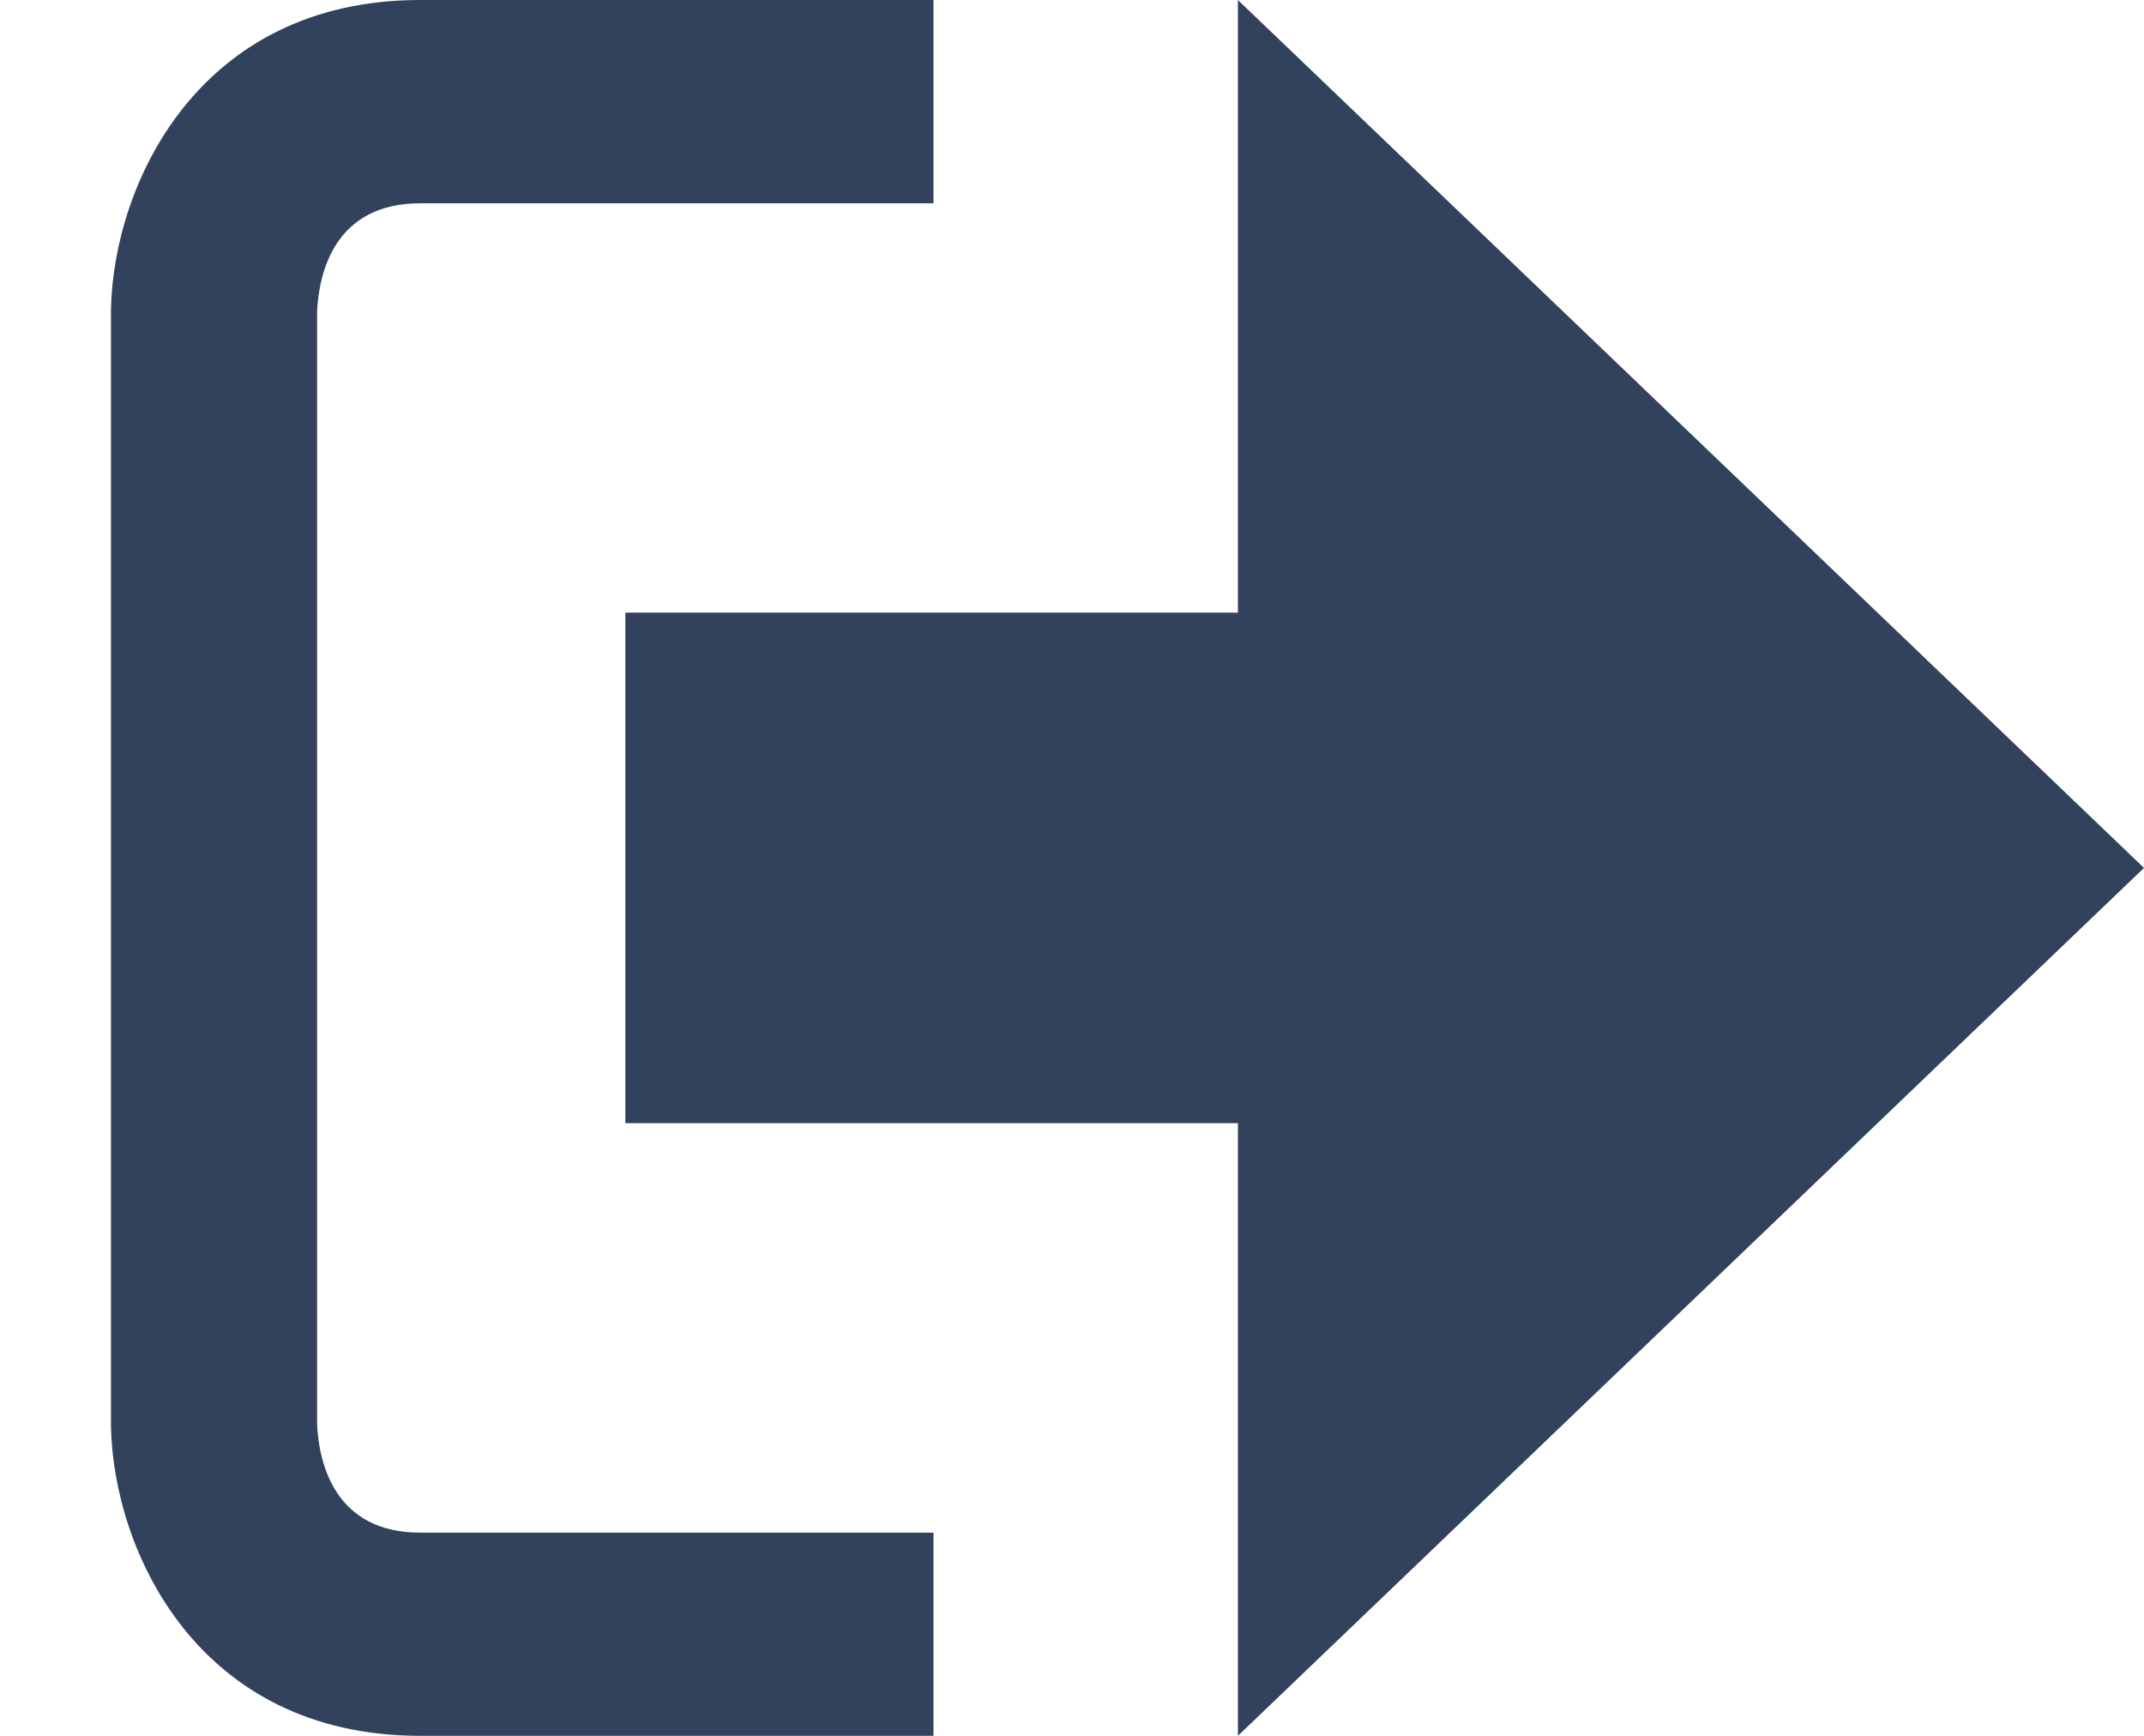
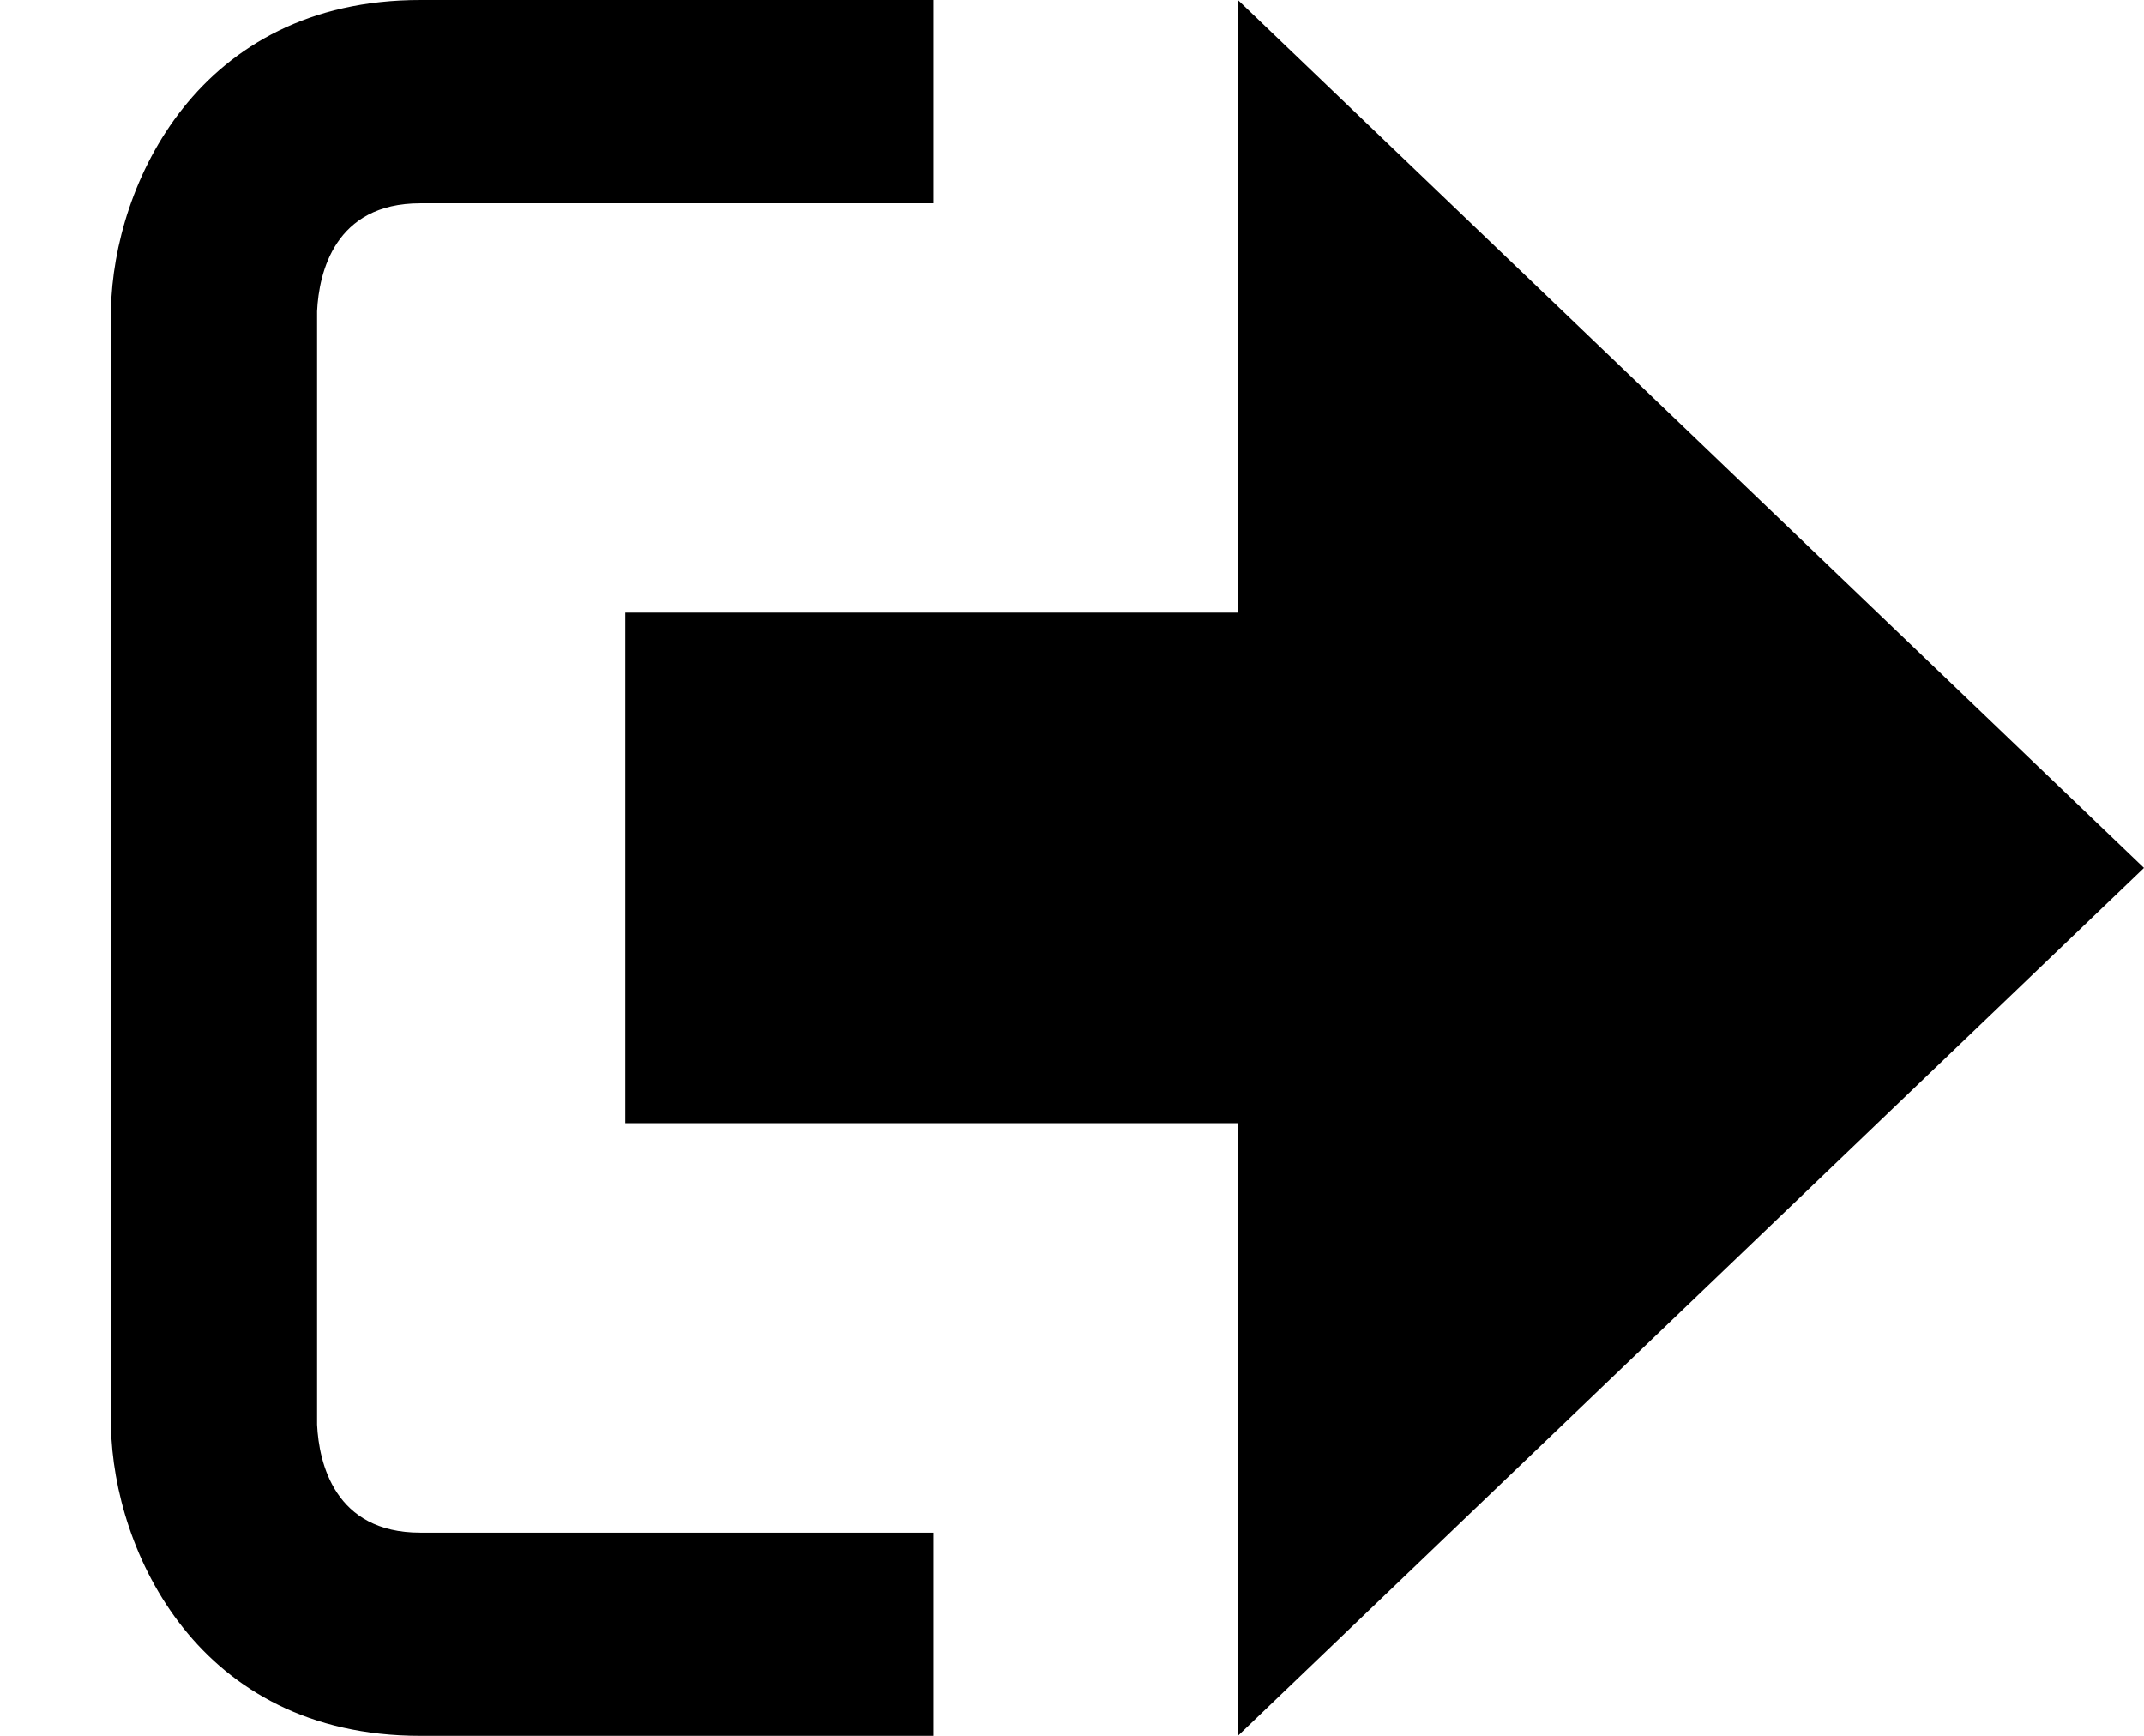
<svg xmlns="http://www.w3.org/2000/svg" width="21" height="17" viewBox="0 0 21 17">
-   <g fill="#32425C">
+   <g>
    <path d="M21 8.5L12.125 0v6h-6v5h6v6z" />
    <path d="M3.106 13.952V3.048c.018-.376.171-1.057 1.01-1.057h5.027V0H4.116C1.938 0 1.112 1.81 1.087 3.027v10.946C1.112 15.189 1.938 17 4.116 17h5.027v-1.99H4.116c-.839 0-.992-.683-1.01-1.058z" />
  </g>
</svg>
